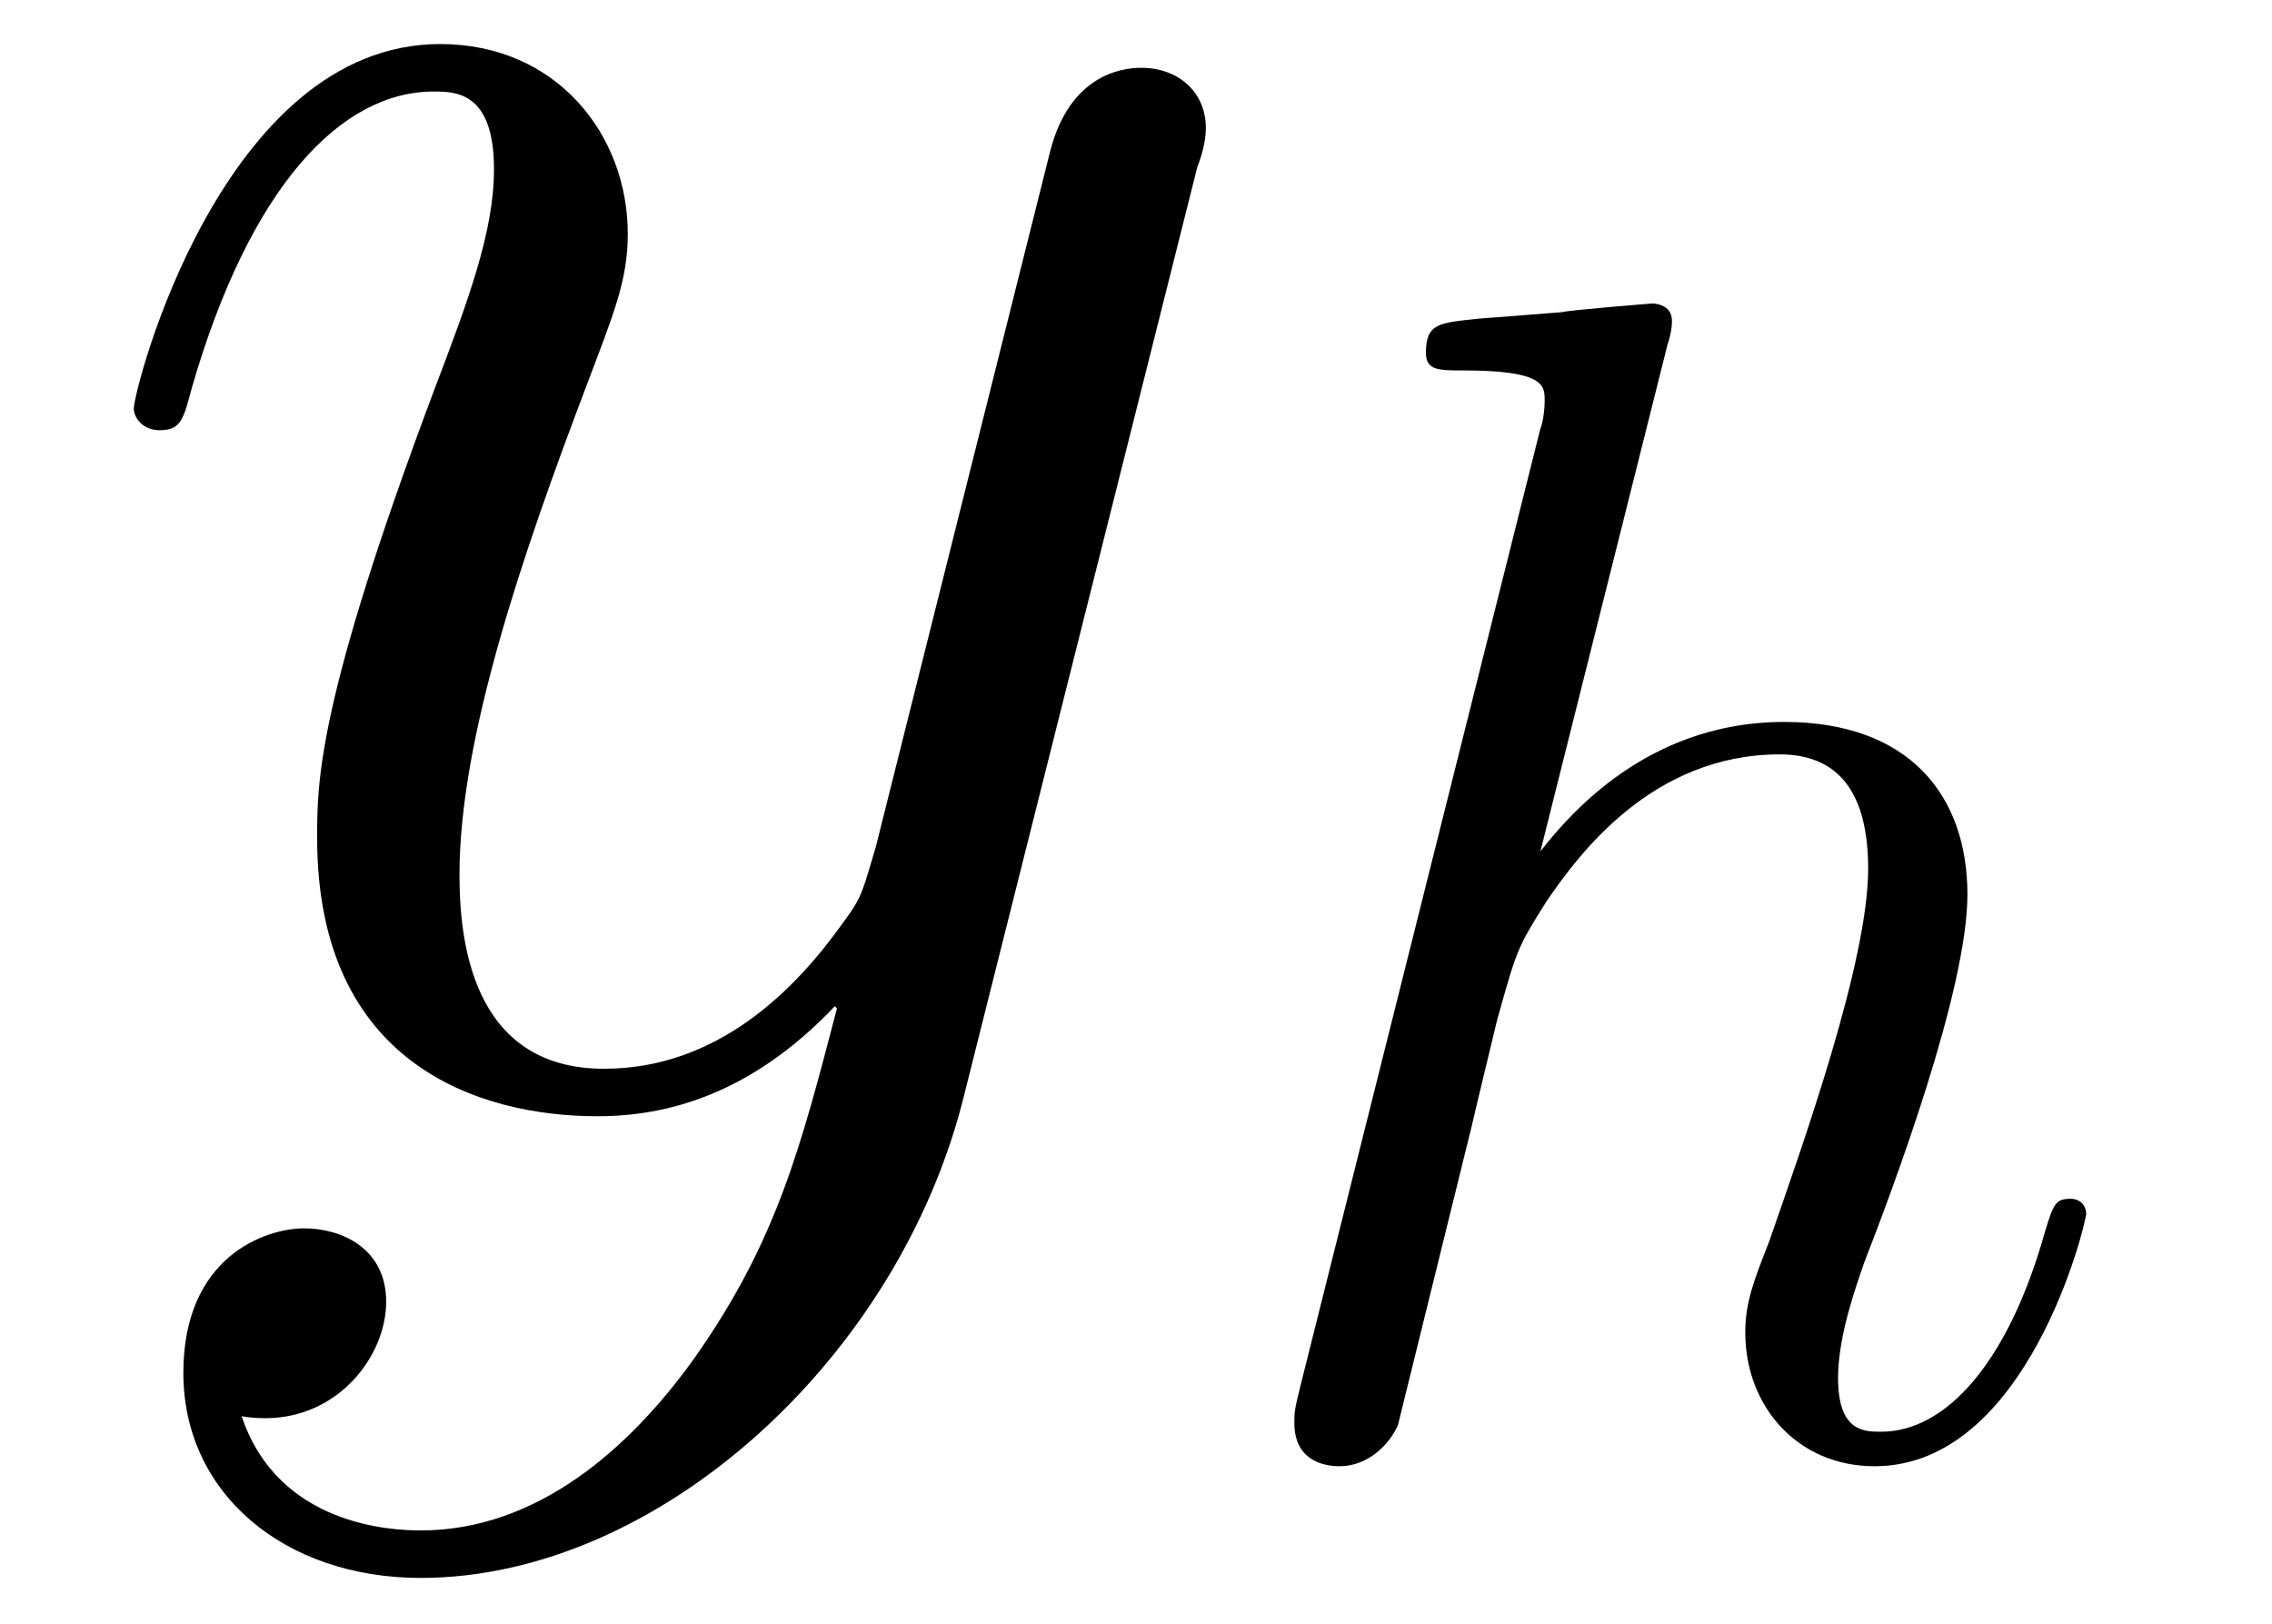
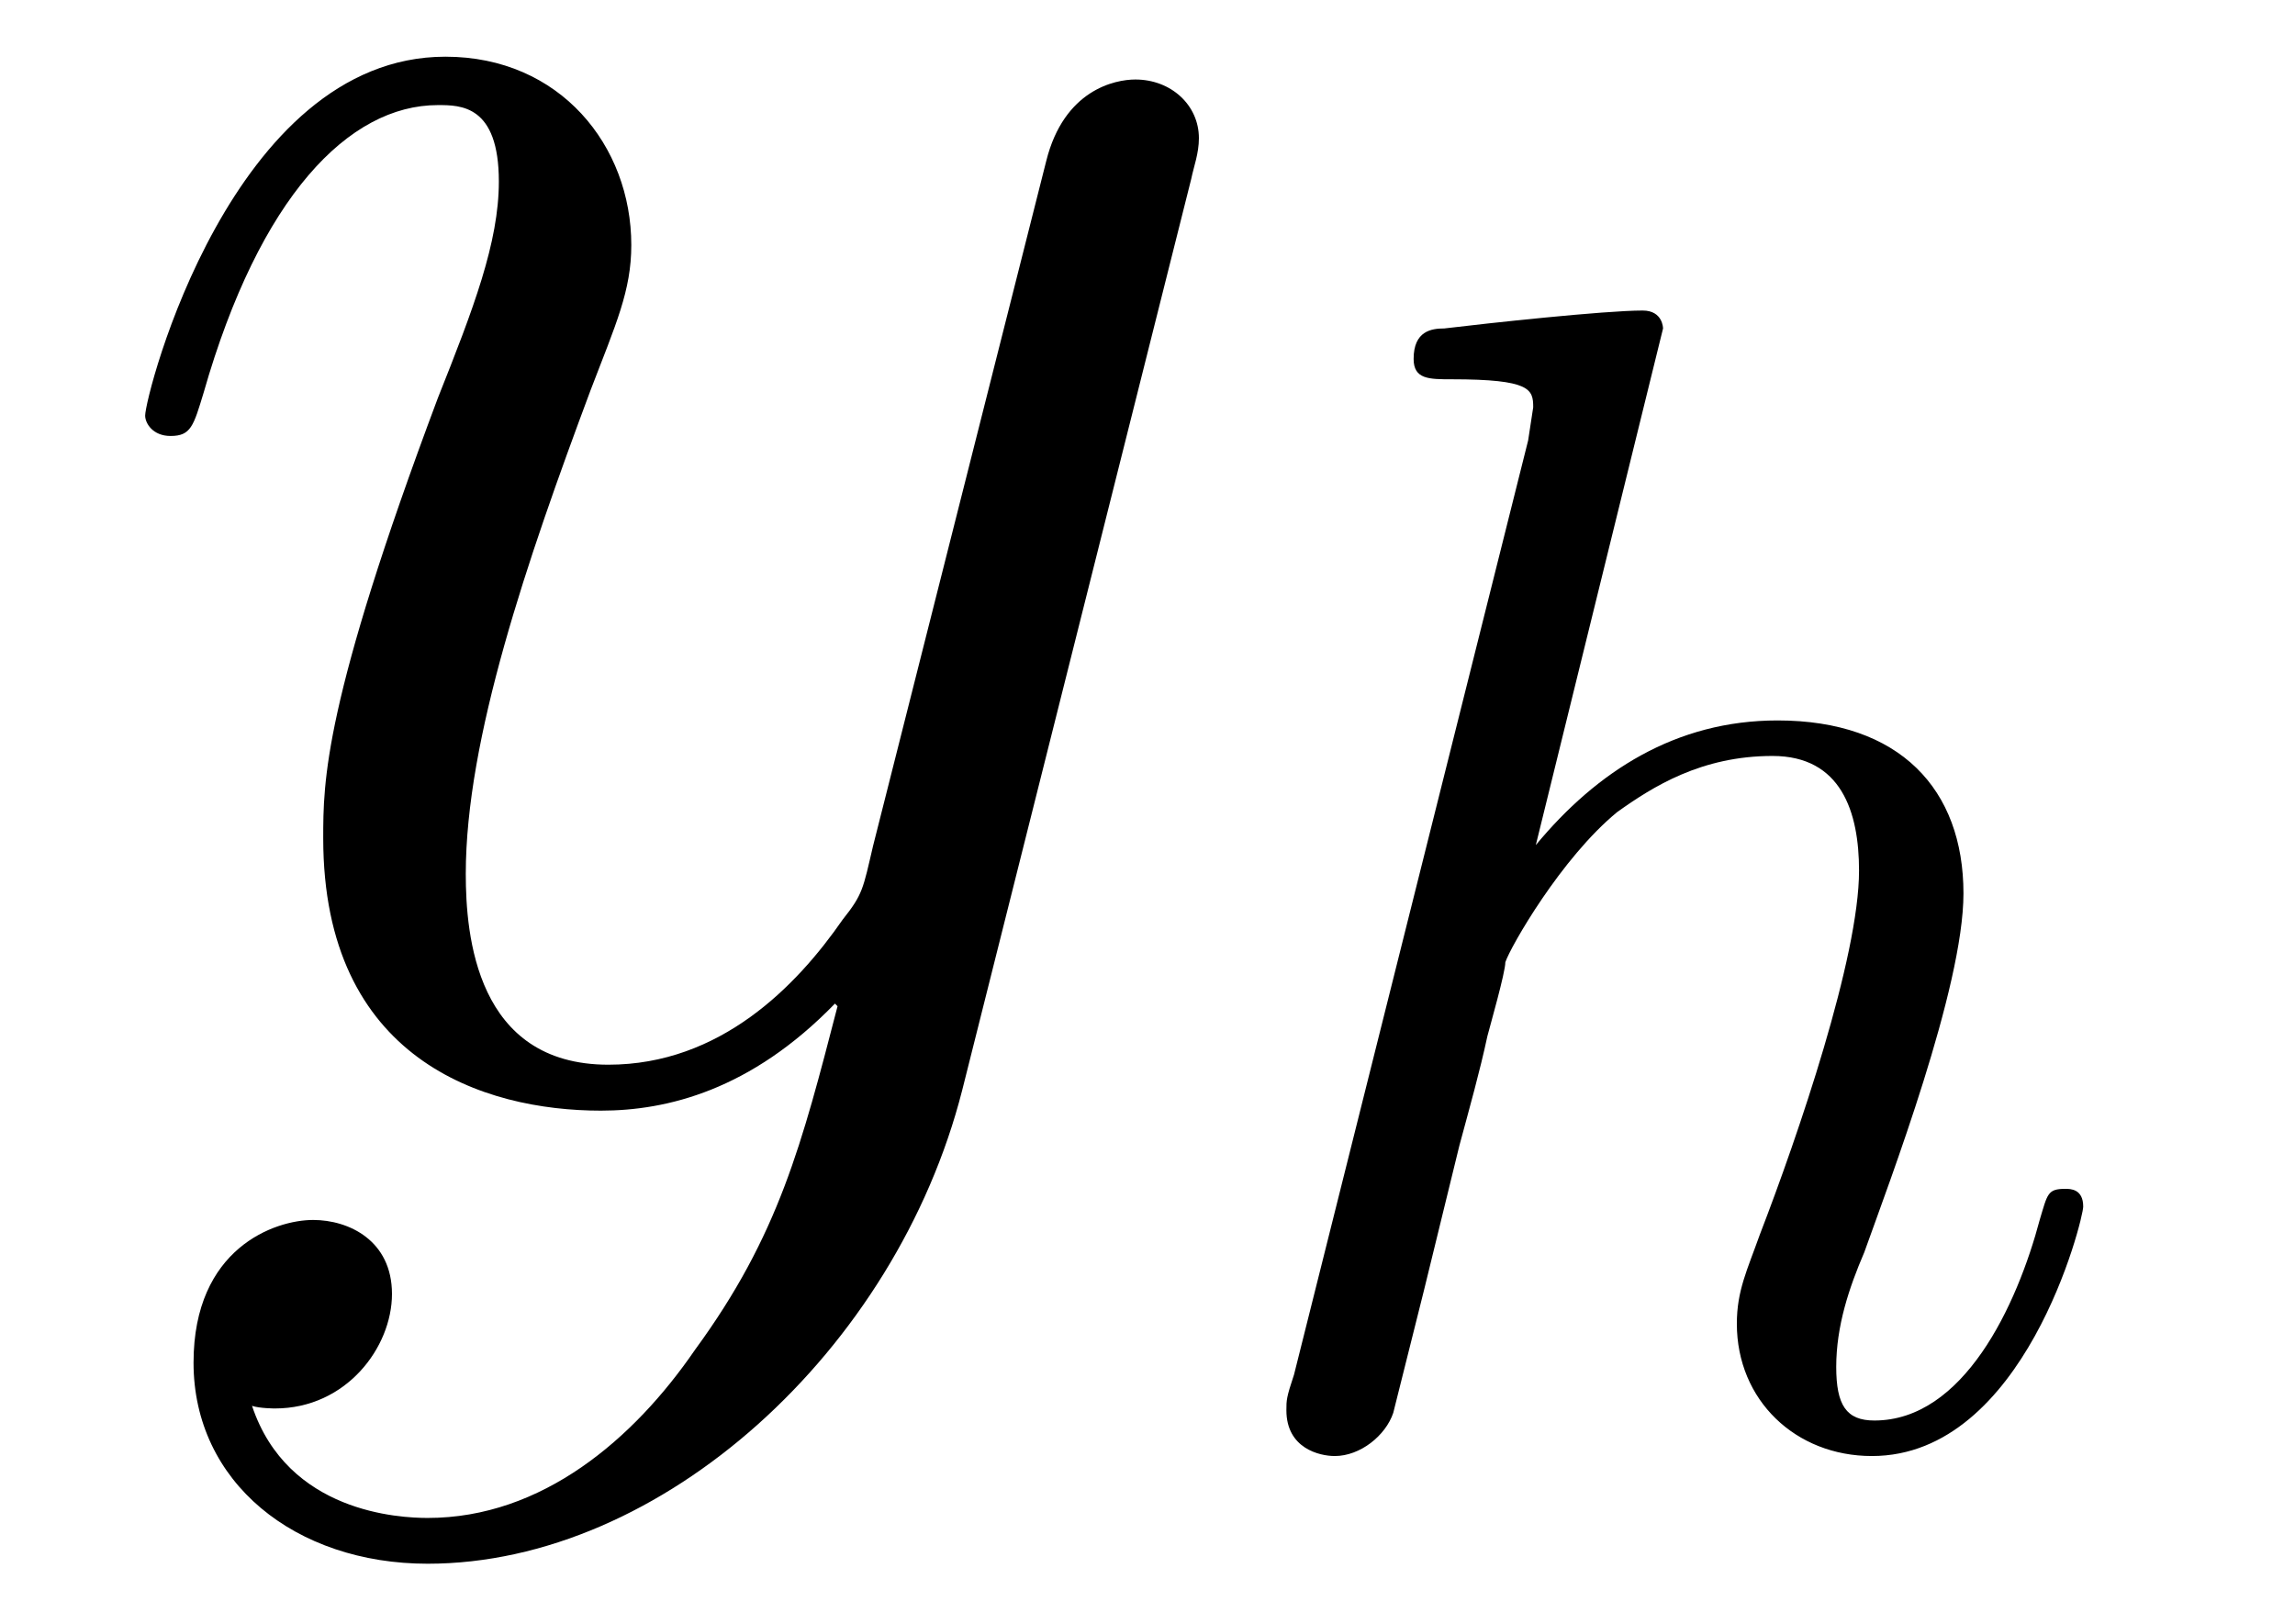
- <svg xmlns="http://www.w3.org/2000/svg" xmlns:xlink="http://www.w3.org/1999/xlink" viewBox="0 0 16.456 11.76" version="1.2">
+ <svg xmlns="http://www.w3.org/2000/svg" xmlns:xlink="http://www.w3.org/1999/xlink" viewBox="0 0 14.087 9.966" version="1.2">
  <defs>
    <g>
      <symbol overflow="visible" id="glyph0-0">
        <path style="stroke:none;" d="" />
      </symbol>
      <symbol overflow="visible" id="glyph0-1">
-         <path style="stroke:none;" d="M 8.172 -6.703 C 8.203 -6.781 8.234 -6.891 8.234 -6.984 C 8.234 -7.25 8.031 -7.422 7.766 -7.422 C 7.609 -7.422 7.25 -7.359 7.109 -6.828 L 5.844 -1.781 C 5.75 -1.469 5.75 -1.422 5.609 -1.234 C 5.266 -0.75 4.703 -0.172 3.875 -0.172 C 2.906 -0.172 2.828 -1.125 2.828 -1.578 C 2.828 -2.562 3.281 -3.891 3.75 -5.125 C 3.938 -5.625 4.047 -5.875 4.047 -6.219 C 4.047 -6.938 3.531 -7.594 2.688 -7.594 C 1.109 -7.594 0.469 -5.094 0.469 -4.953 C 0.469 -4.891 0.531 -4.797 0.656 -4.797 C 0.812 -4.797 0.828 -4.875 0.891 -5.109 C 1.312 -6.562 1.969 -7.25 2.641 -7.25 C 2.797 -7.25 3.078 -7.25 3.078 -6.688 C 3.078 -6.234 2.891 -5.734 2.641 -5.078 C 1.797 -2.828 1.797 -2.25 1.797 -1.844 C 1.797 -0.203 2.969 0.172 3.828 0.172 C 4.328 0.172 4.938 0.016 5.547 -0.625 L 5.562 -0.609 C 5.297 0.406 5.125 1.078 4.531 1.922 C 4.062 2.578 3.391 3.172 2.547 3.172 C 2.344 3.172 1.516 3.141 1.25 2.344 C 1.312 2.359 1.422 2.359 1.422 2.359 C 1.953 2.359 2.297 1.906 2.297 1.516 C 2.297 1.125 1.969 0.984 1.703 0.984 C 1.422 0.984 0.828 1.188 0.828 2.031 C 0.828 2.906 1.562 3.516 2.547 3.516 C 4.266 3.516 6.016 1.922 6.484 0.016 Z M 8.172 -6.703 " />
+         <path style="stroke:none;" d="M 6.812 -5.578 C 6.828 -5.656 6.859 -5.734 6.859 -5.828 C 6.859 -6.031 6.688 -6.188 6.469 -6.188 C 6.344 -6.188 6.031 -6.125 5.922 -5.688 L 4.859 -1.484 C 4.797 -1.219 4.797 -1.188 4.672 -1.031 C 4.391 -0.625 3.922 -0.141 3.234 -0.141 C 2.422 -0.141 2.359 -0.938 2.359 -1.312 C 2.359 -2.141 2.734 -3.234 3.125 -4.281 C 3.281 -4.688 3.375 -4.891 3.375 -5.172 C 3.375 -5.781 2.938 -6.328 2.234 -6.328 C 0.922 -6.328 0.391 -4.25 0.391 -4.125 C 0.391 -4.078 0.438 -4 0.547 -4 C 0.672 -4 0.688 -4.062 0.75 -4.266 C 1.094 -5.469 1.641 -6.031 2.188 -6.031 C 2.328 -6.031 2.562 -6.031 2.562 -5.562 C 2.562 -5.188 2.406 -4.781 2.188 -4.234 C 1.484 -2.359 1.484 -1.875 1.484 -1.531 C 1.484 -0.172 2.469 0.141 3.188 0.141 C 3.594 0.141 4.109 0.016 4.625 -0.516 L 4.641 -0.5 C 4.422 0.344 4.281 0.906 3.766 1.609 C 3.391 2.156 2.828 2.641 2.125 2.641 C 1.953 2.641 1.266 2.609 1.047 1.953 C 1.094 1.969 1.188 1.969 1.188 1.969 C 1.625 1.969 1.906 1.594 1.906 1.266 C 1.906 0.938 1.641 0.812 1.422 0.812 C 1.188 0.812 0.688 0.984 0.688 1.688 C 0.688 2.422 1.312 2.922 2.125 2.922 C 3.562 2.922 5 1.609 5.406 0.016 Z M 6.812 -5.578 " />
      </symbol>
      <symbol overflow="visible" id="glyph1-0">
        <path style="stroke:none;" d="" />
      </symbol>
      <symbol overflow="visible" id="glyph1-1">
-         <path style="stroke:none;" d="M 6.391 -1.703 C 6.391 -1.766 6.344 -1.812 6.281 -1.812 C 6.172 -1.812 6.156 -1.781 6.094 -1.578 C 5.828 -0.625 5.375 -0.125 4.906 -0.125 C 4.781 -0.125 4.594 -0.125 4.594 -0.516 C 4.594 -0.828 4.734 -1.203 4.781 -1.344 C 5 -1.906 5.531 -3.328 5.531 -4.016 C 5.531 -4.734 5.109 -5.266 4.203 -5.266 C 3.531 -5.266 2.922 -4.953 2.438 -4.328 L 3.359 -8 C 3.375 -8.047 3.391 -8.109 3.391 -8.172 C 3.391 -8.297 3.25 -8.297 3.25 -8.297 C 3.25 -8.297 2.656 -8.25 2.594 -8.234 C 2.391 -8.219 2.219 -8.203 2 -8.188 C 1.703 -8.156 1.609 -8.156 1.609 -7.938 C 1.609 -7.812 1.703 -7.812 1.875 -7.812 C 2.469 -7.812 2.469 -7.703 2.469 -7.594 C 2.469 -7.516 2.453 -7.422 2.438 -7.391 L 0.703 -0.469 C 0.656 -0.281 0.656 -0.266 0.656 -0.188 C 0.656 0.078 0.859 0.125 0.984 0.125 C 1.188 0.125 1.344 -0.031 1.406 -0.172 L 1.938 -2.328 C 2 -2.594 2.062 -2.844 2.125 -3.109 C 2.266 -3.609 2.266 -3.625 2.484 -3.969 C 2.719 -4.312 3.25 -5.031 4.172 -5.031 C 4.656 -5.031 4.812 -4.672 4.812 -4.203 C 4.812 -3.531 4.344 -2.219 4.094 -1.5 C 3.984 -1.219 3.922 -1.062 3.922 -0.844 C 3.922 -0.312 4.297 0.125 4.859 0.125 C 5.969 0.125 6.391 -1.641 6.391 -1.703 Z M 6.391 -1.703 " />
+         <path style="stroke:none;" d="M 5.438 -1.422 C 5.438 -1.531 5.359 -1.531 5.328 -1.531 C 5.219 -1.531 5.219 -1.5 5.172 -1.344 C 5.031 -0.812 4.703 -0.109 4.156 -0.109 C 3.984 -0.109 3.922 -0.203 3.922 -0.438 C 3.922 -0.688 4 -0.922 4.094 -1.141 C 4.25 -1.578 4.703 -2.766 4.703 -3.344 C 4.703 -3.984 4.312 -4.406 3.562 -4.406 C 2.938 -4.406 2.453 -4.094 2.078 -3.641 L 2.859 -6.812 C 2.859 -6.812 2.859 -6.922 2.734 -6.922 C 2.5 -6.922 1.781 -6.844 1.516 -6.812 C 1.438 -6.812 1.328 -6.797 1.328 -6.625 C 1.328 -6.5 1.422 -6.5 1.562 -6.5 C 2.047 -6.5 2.062 -6.438 2.062 -6.328 L 2.031 -6.125 L 0.594 -0.391 C 0.547 -0.25 0.547 -0.234 0.547 -0.172 C 0.547 0.062 0.75 0.109 0.844 0.109 C 1 0.109 1.156 -0.016 1.203 -0.156 L 1.391 -0.906 L 1.609 -1.797 C 1.672 -2.031 1.734 -2.25 1.781 -2.469 C 1.797 -2.531 1.891 -2.859 1.891 -2.922 C 1.922 -3.016 2.234 -3.562 2.578 -3.844 C 2.797 -4 3.094 -4.188 3.531 -4.188 C 3.953 -4.188 4.062 -3.844 4.062 -3.484 C 4.062 -2.953 3.688 -1.859 3.453 -1.25 C 3.375 -1.031 3.312 -0.906 3.312 -0.703 C 3.312 -0.234 3.672 0.109 4.141 0.109 C 5.078 0.109 5.438 -1.344 5.438 -1.422 Z M 5.438 -1.422 " />
      </symbol>
    </g>
    <clipPath id="clip1">
-       <path d="M 0 0 L 9 0 L 9 11.762 L 0 11.762 Z M 0 0 " />
+       <path d="M 0 0 L 8 0 L 8 9.965 L 0 9.965 Z M 0 0 " />
    </clipPath>
  </defs>
  <g id="surface1">
    <g clip-path="url(#clip1)" clip-rule="nonzero">
      <g style="fill:rgb(0%,0%,0%);fill-opacity:1;">
-         <use xlink:href="#glyph0-1" x="0.5" y="7.913" />
+         <use xlink:href="#glyph0-1" x="0.5" y="6.676" />
      </g>
    </g>
    <g style="fill:rgb(0%,0%,0%);fill-opacity:1;">
-       <use xlink:href="#glyph1-1" x="8.719" y="10.495" />
+       <use xlink:href="#glyph1-1" x="7.349" y="8.828" />
    </g>
  </g>
</svg>
